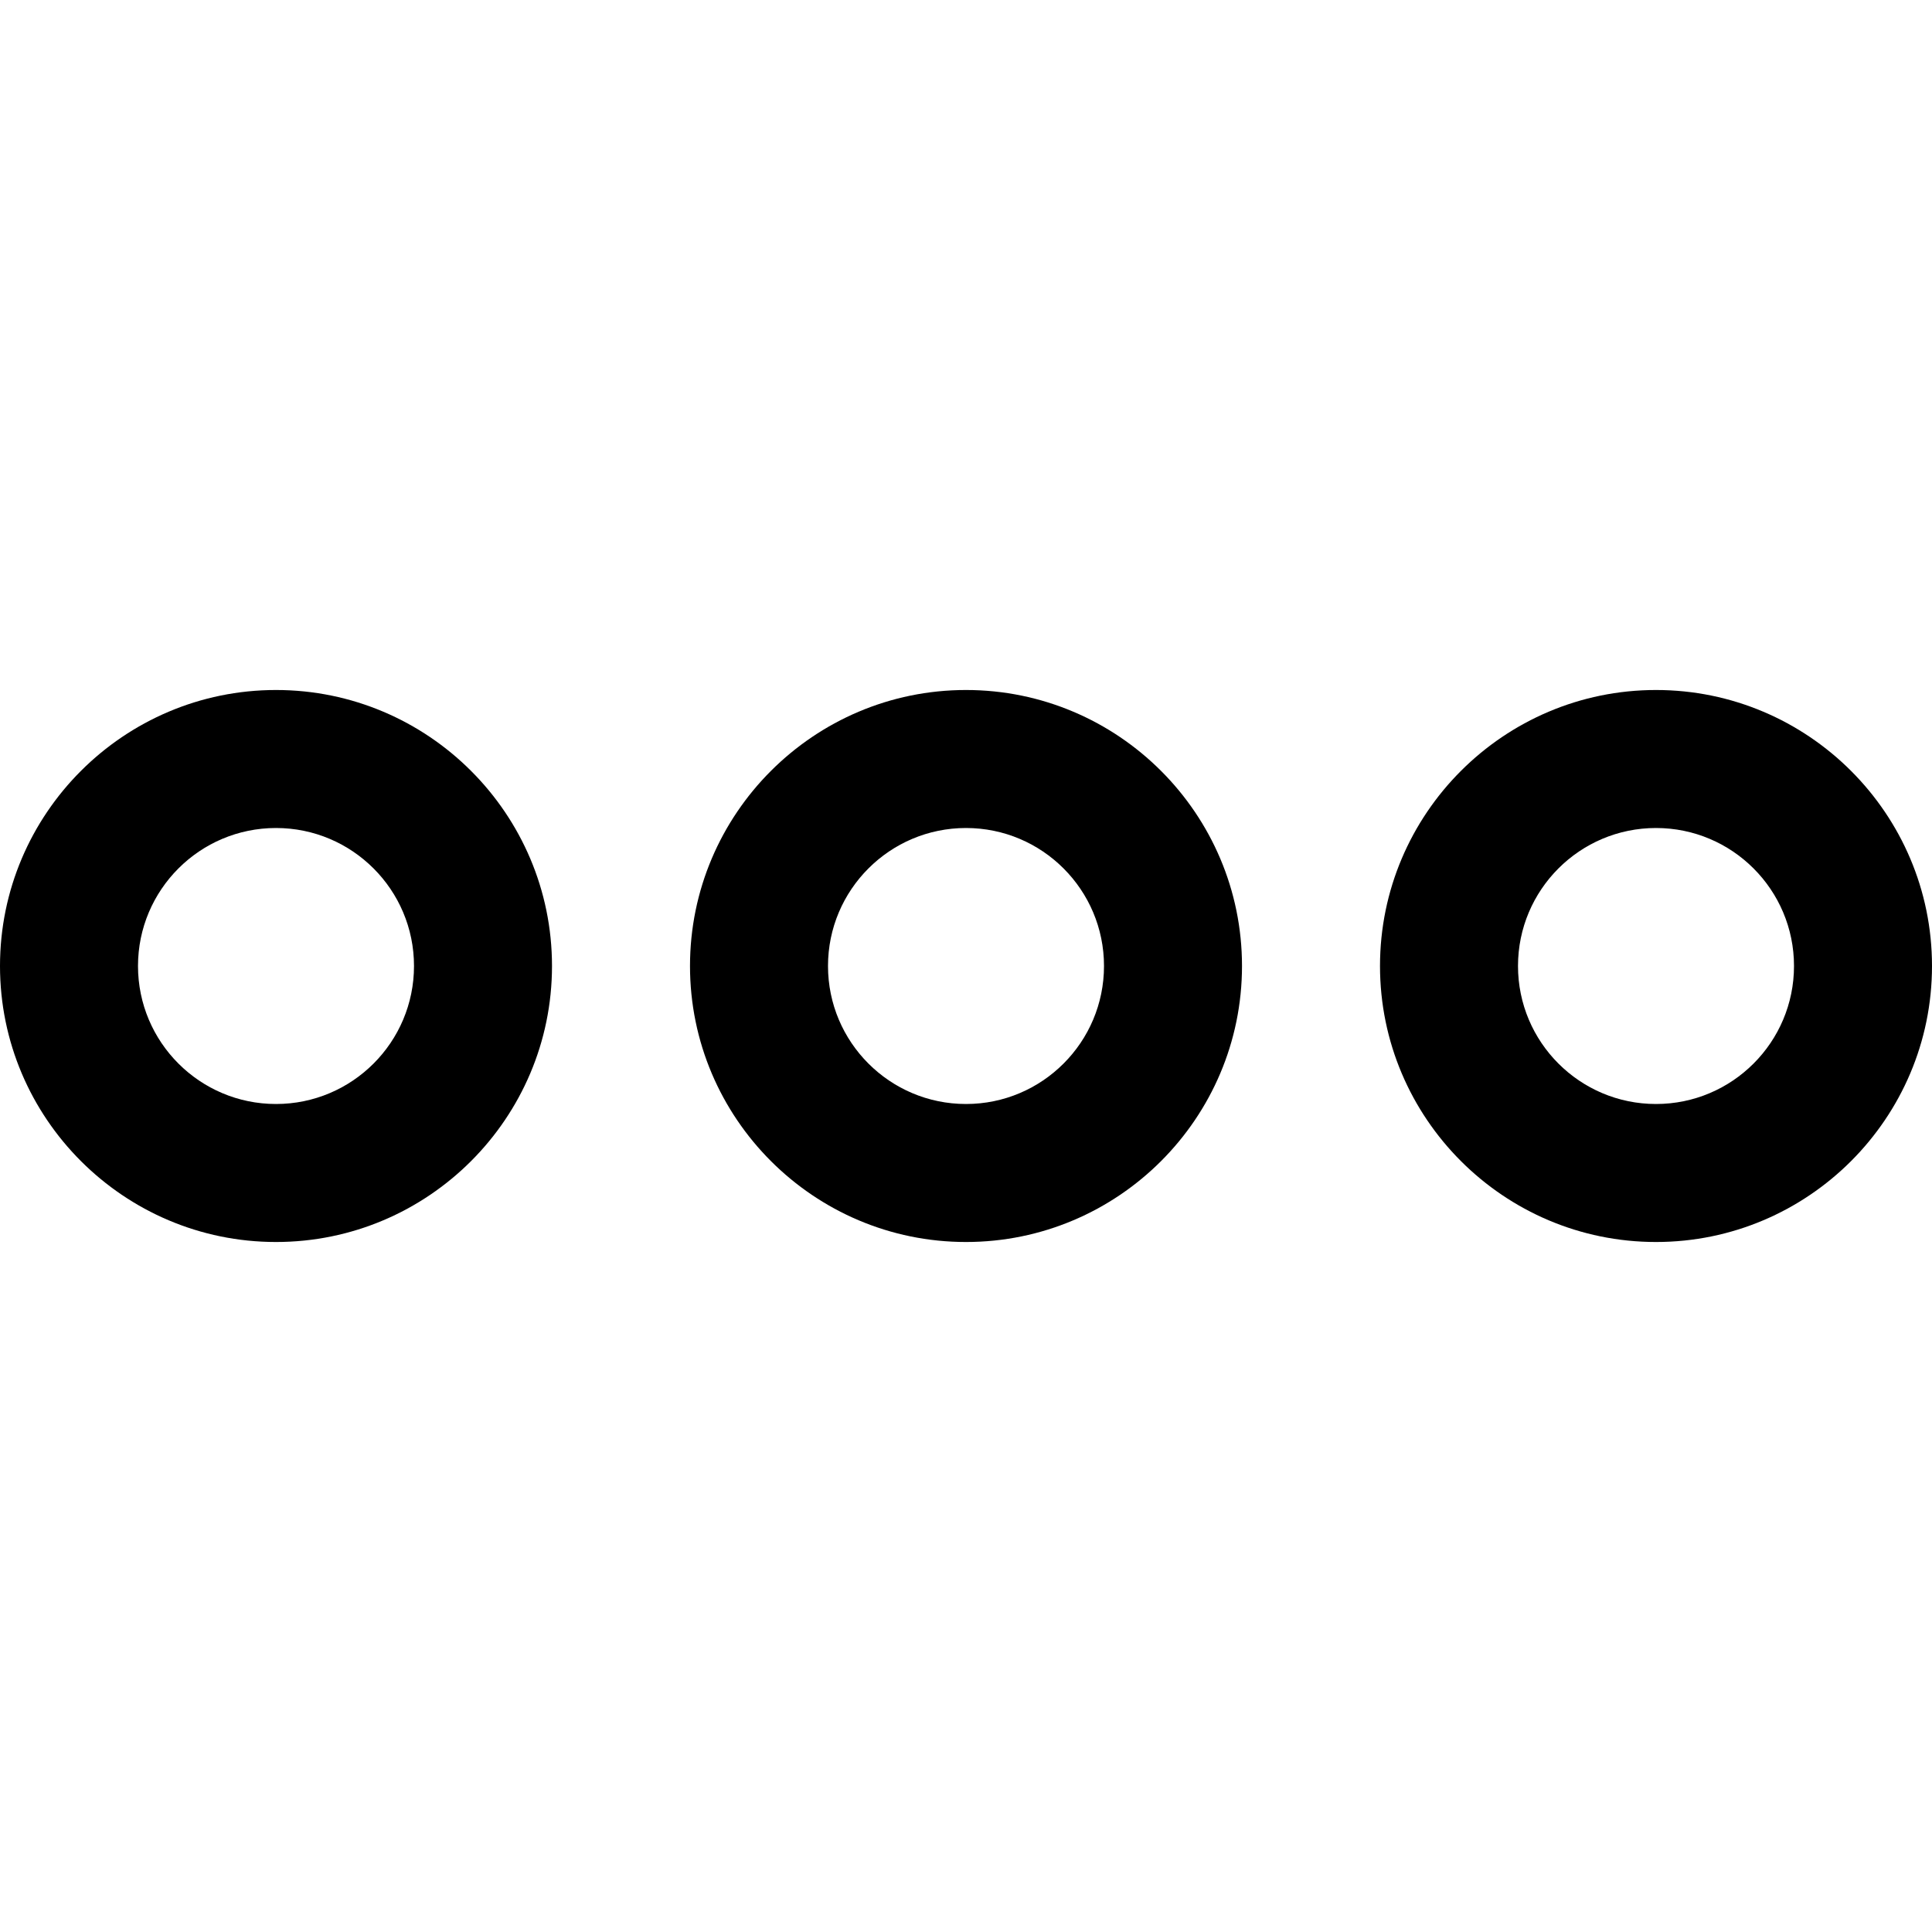
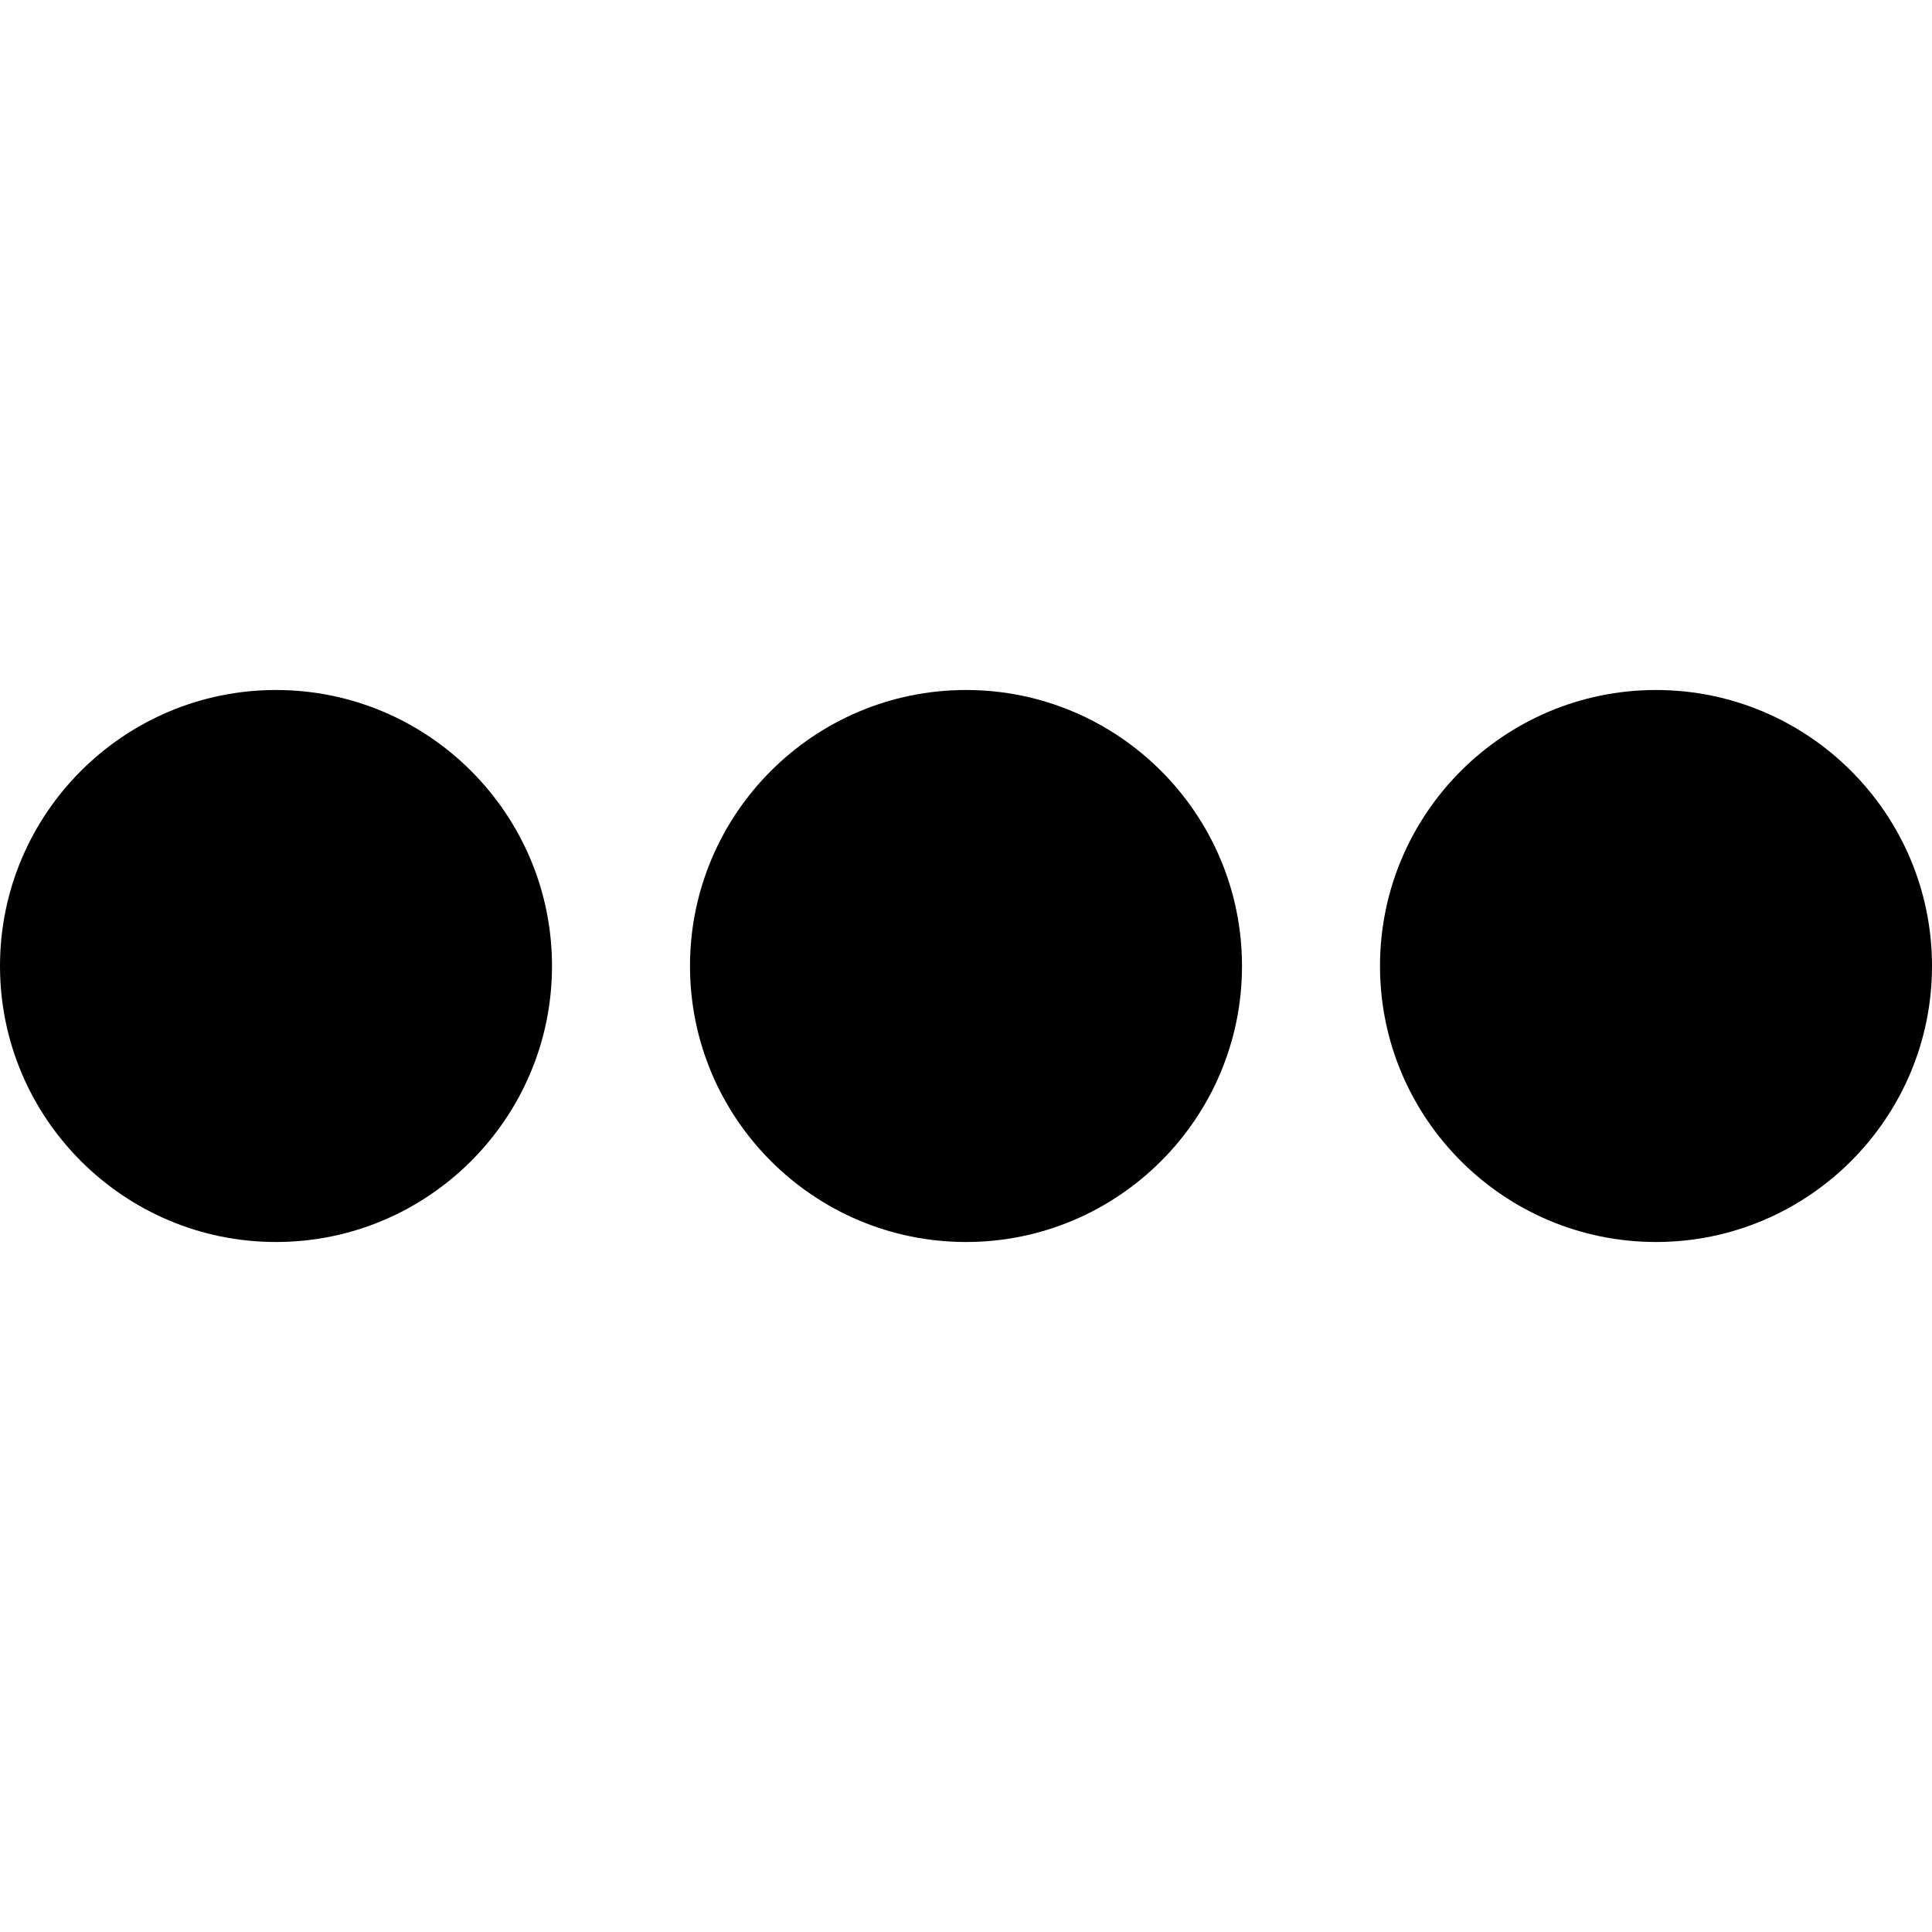
<svg xmlns="http://www.w3.org/2000/svg" width="28px" height="28px" viewBox="0 0 28 28" version="1.1">
  <defs />
  <g id="Web" stroke="none" stroke-width="1" fill="none" fill-rule="evenodd">
    <g id="overflow" fill="#000000">
-       <path d="M24,10 C21.794,10 20,11.794 20,14 C20,16.206 21.794,18 24,18 C26.206,18 28,16.206 28,14 C28,11.794 26.206,10 24,10 M24,12 C25.104,12 26,12.896 26,14 C26,15.104 25.104,16 24,16 C22.896,16 22,15.104 22,14 C22,12.896 22.896,12 24,12 M14,10 C11.794,10 10,11.794 10,14 C10,16.206 11.794,18 14,18 C16.206,18 18,16.206 18,14 C18,11.794 16.206,10 14,10 M14,12 C15.104,12 16,12.896 16,14 C16,15.104 15.104,16 14,16 C12.896,16 12,15.104 12,14 C12,12.896 12.896,12 14,12 M4,10 C1.794,10 0,11.794 0,14 C0,16.206 1.794,18 4,18 C6.206,18 8,16.206 8,14 C8,11.794 6.206,10 4,10 M4,12 C5.104,12 6,12.896 6,14 C6,15.104 5.104,16 4,16 C2.896,16 2,15.104 2,14 C2,12.896 2.896,12 4,12" id="Page-1" />
+       <path d="M24,10 C21.794,10 20,11.794 20,14 C20,16.206 21.794,18 24,18 C26.206,18 28,16.206 28,14 C28,11.794 26.206,10 24,10 M14,10 C11.794,10 10,11.794 10,14 C10,16.206 11.794,18 14,18 C16.206,18 18,16.206 18,14 C18,11.794 16.206,10 14,10 M4,10 C1.794,10 0,11.794 0,14 C0,16.206 1.794,18 4,18 C6.206,18 8,16.206 8,14 C8,11.794 6.206,10 4,10" id="Page-1" />
    </g>
  </g>
</svg>
